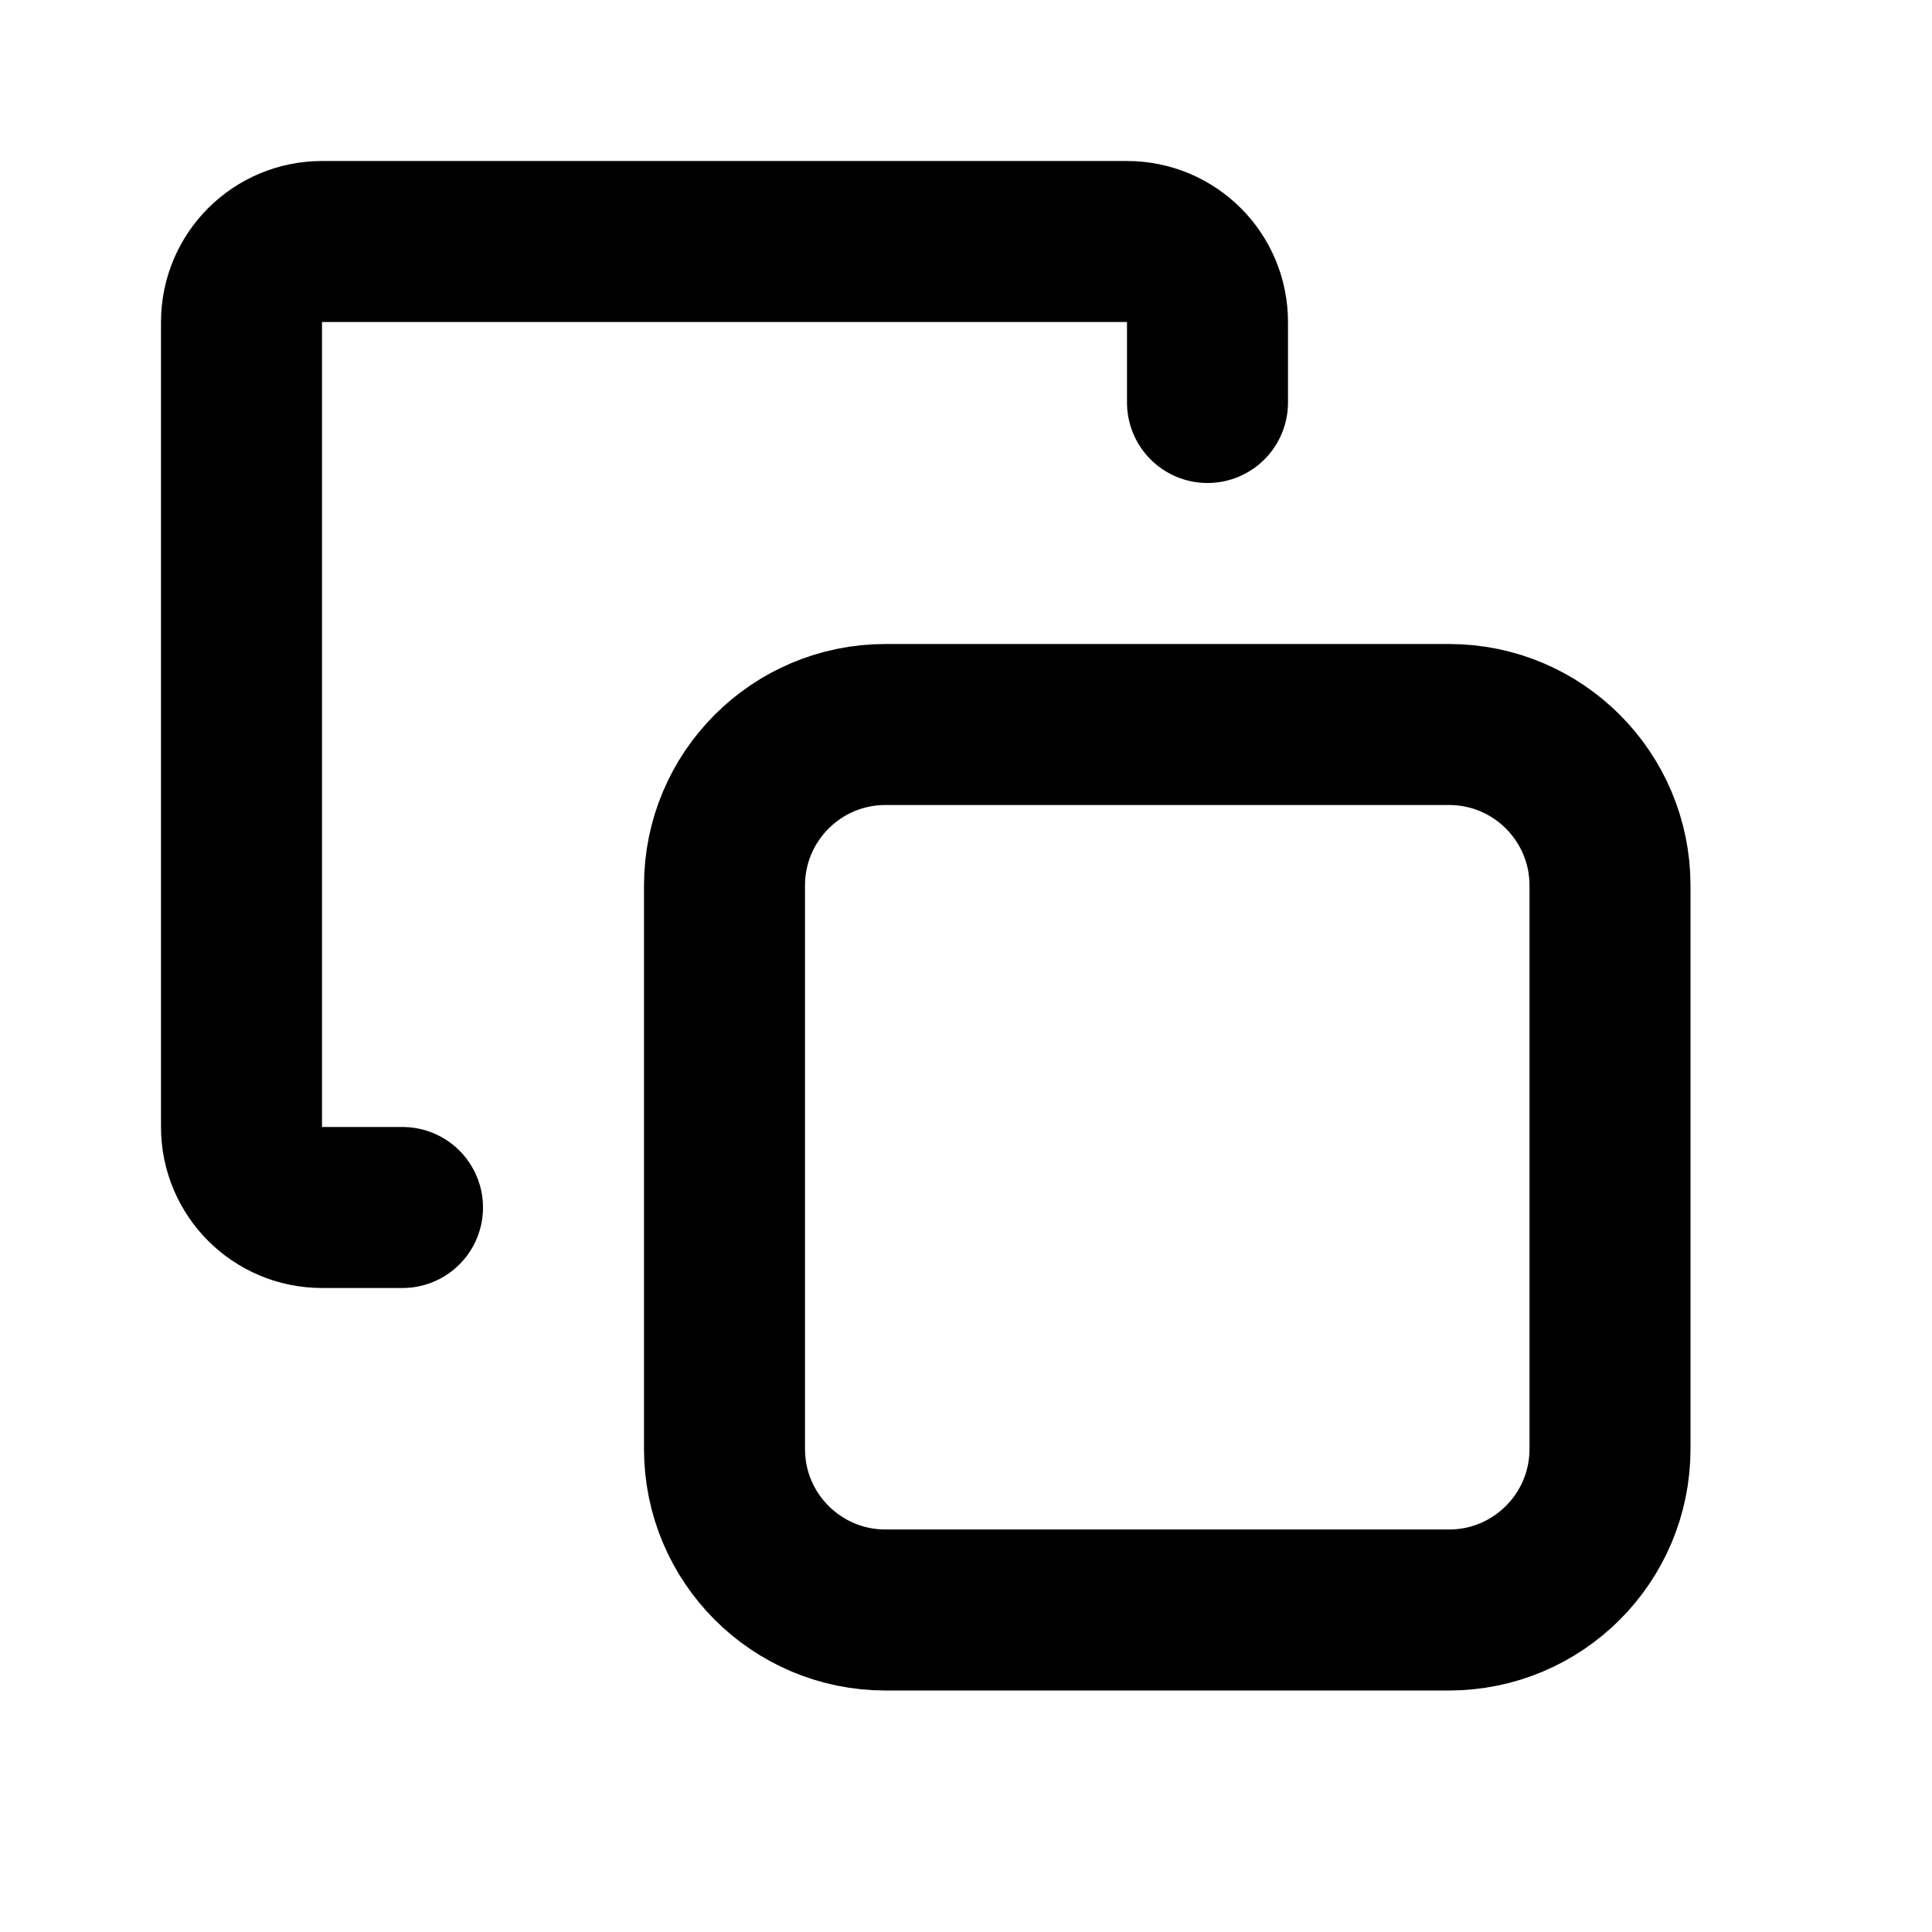
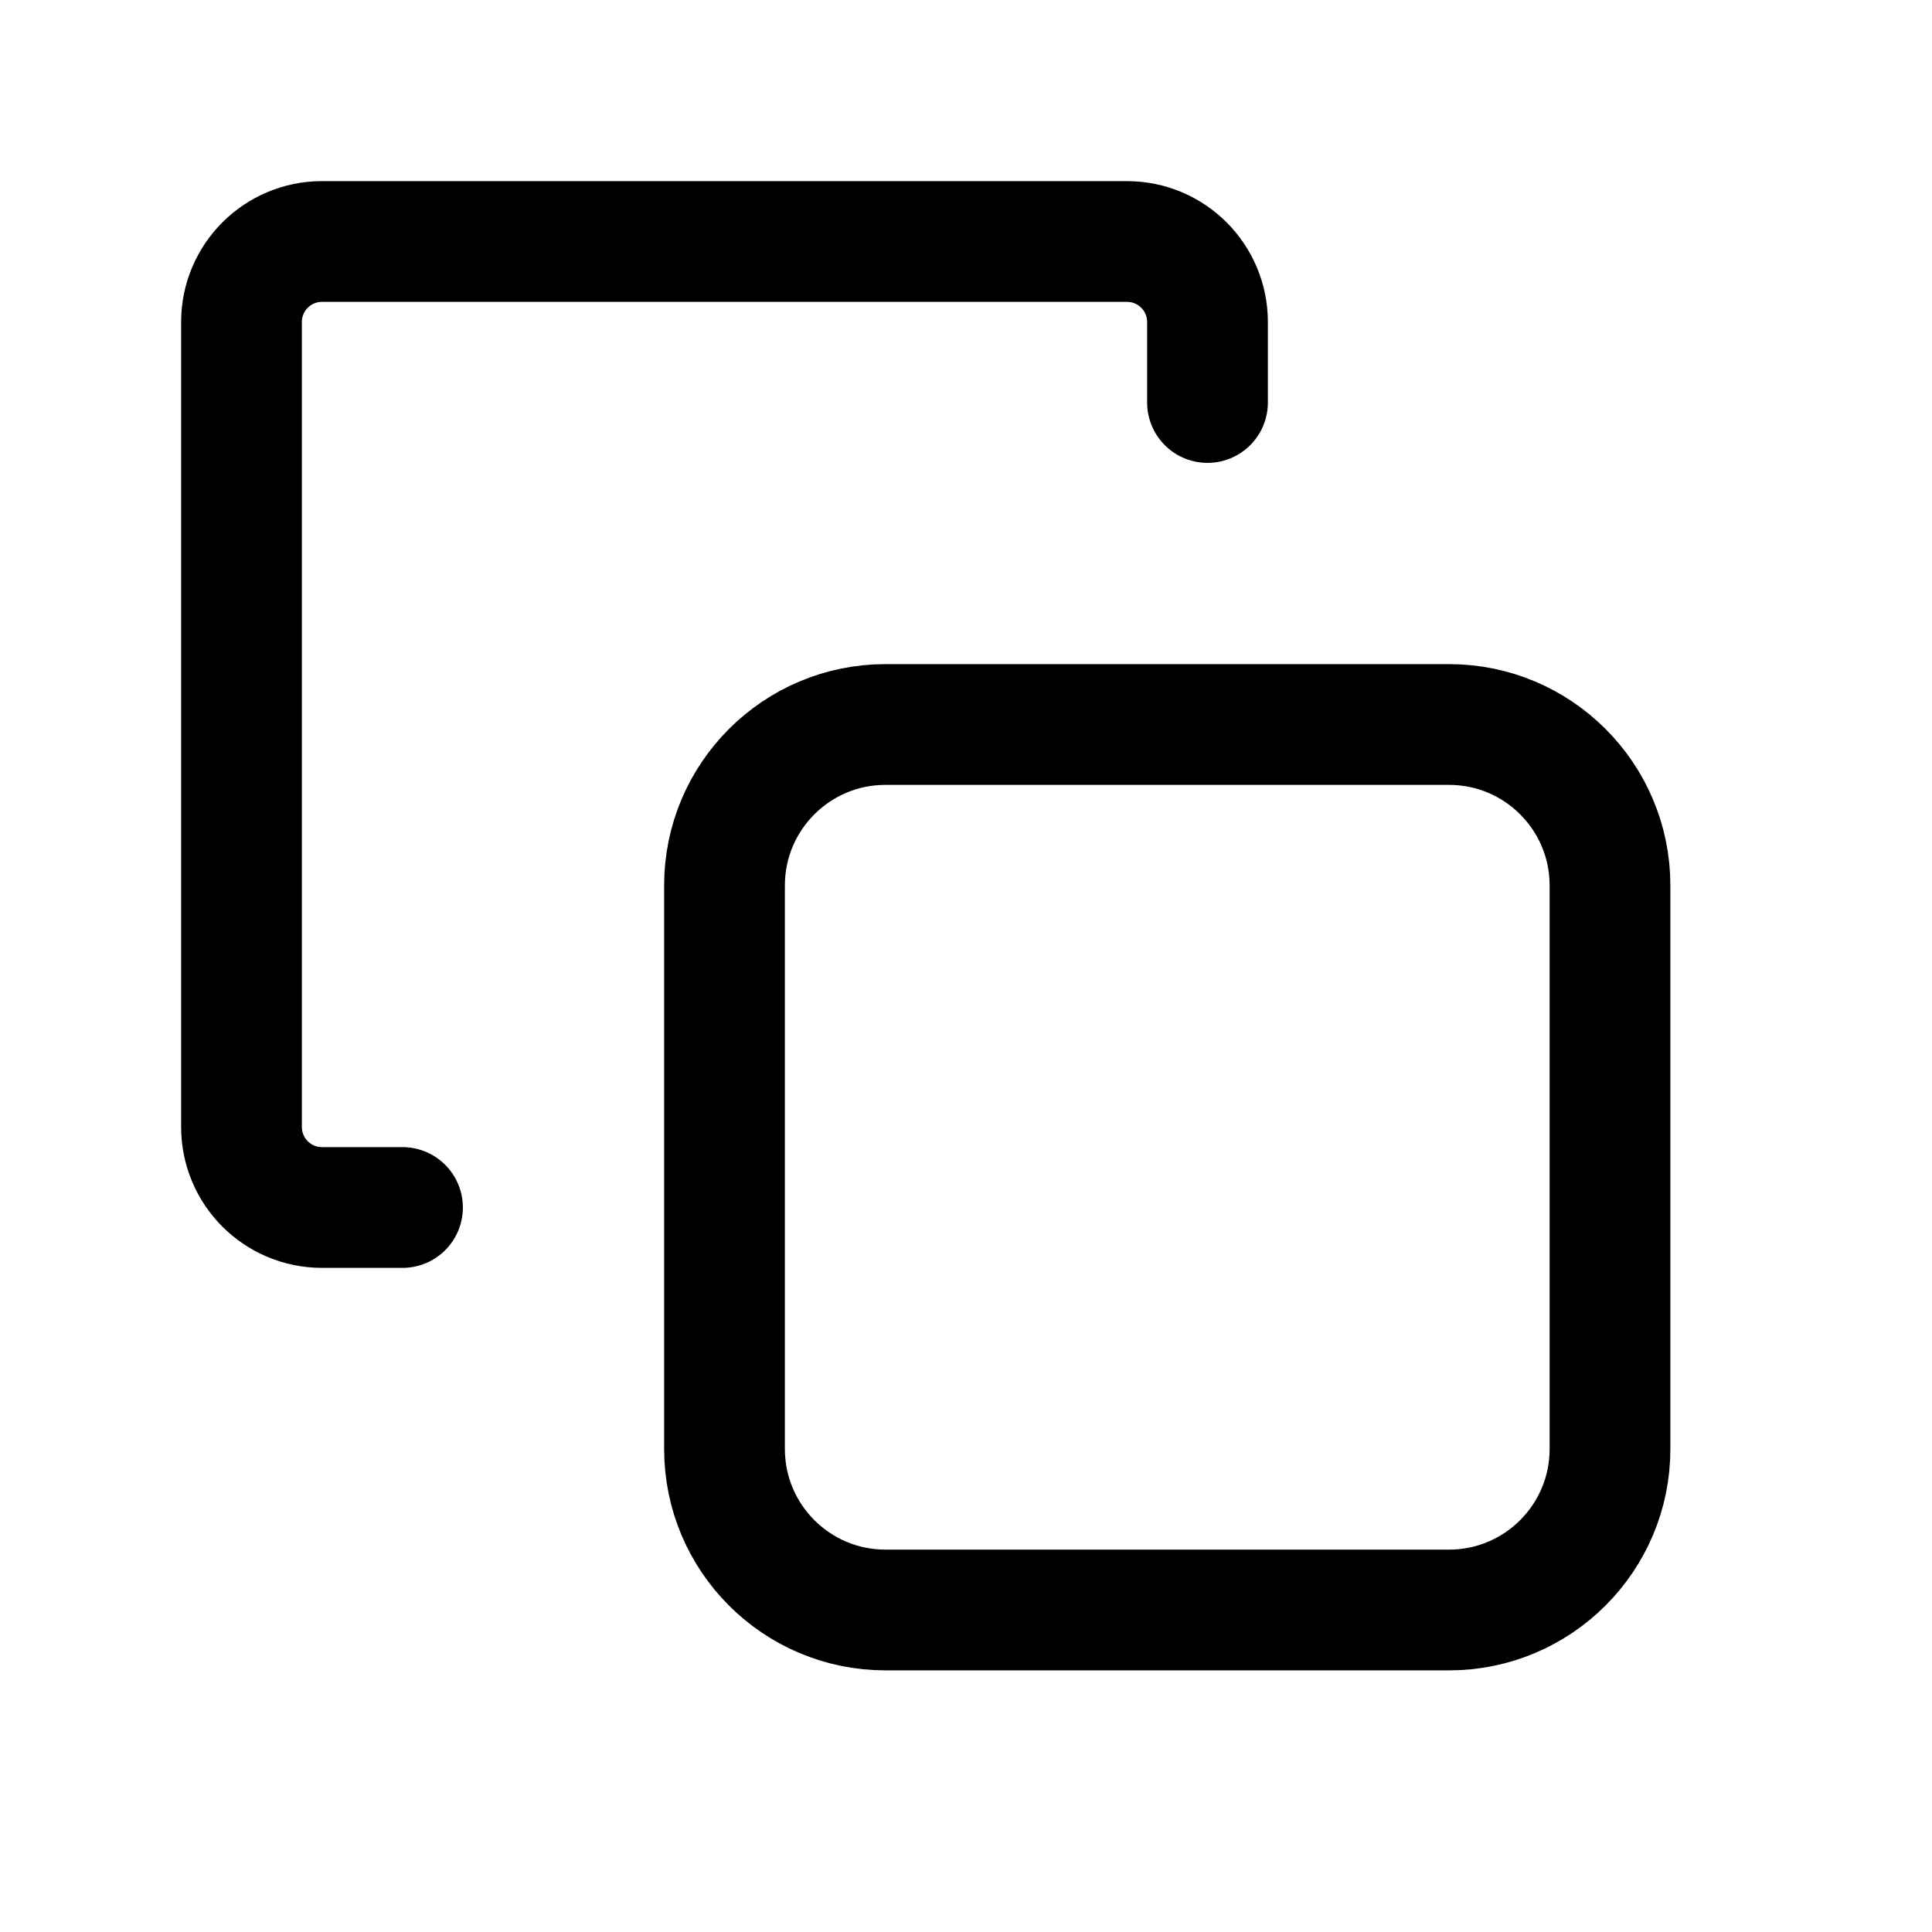
- <svg xmlns="http://www.w3.org/2000/svg" width="24" height="24" viewBox="0 0 24 24" fill="none" stroke="#000" stroke-width="2" stroke-linecap="round" stroke-linejoin="round">
+ <svg xmlns="http://www.w3.org/2000/svg" width="24" height="24" viewBox="0 0 24 24" fill="none" stroke="#000" stroke-width="1.5" stroke-linecap="round" stroke-linejoin="round">
  <rect x="9" y="9" width="11" height="11" rx="2" />
  <path d="M5 15H4a1 1 0 0 1-1-1V4a1 1 0 0 1 1-1h10a1 1 0 0 1 1 1v1" />
</svg>
